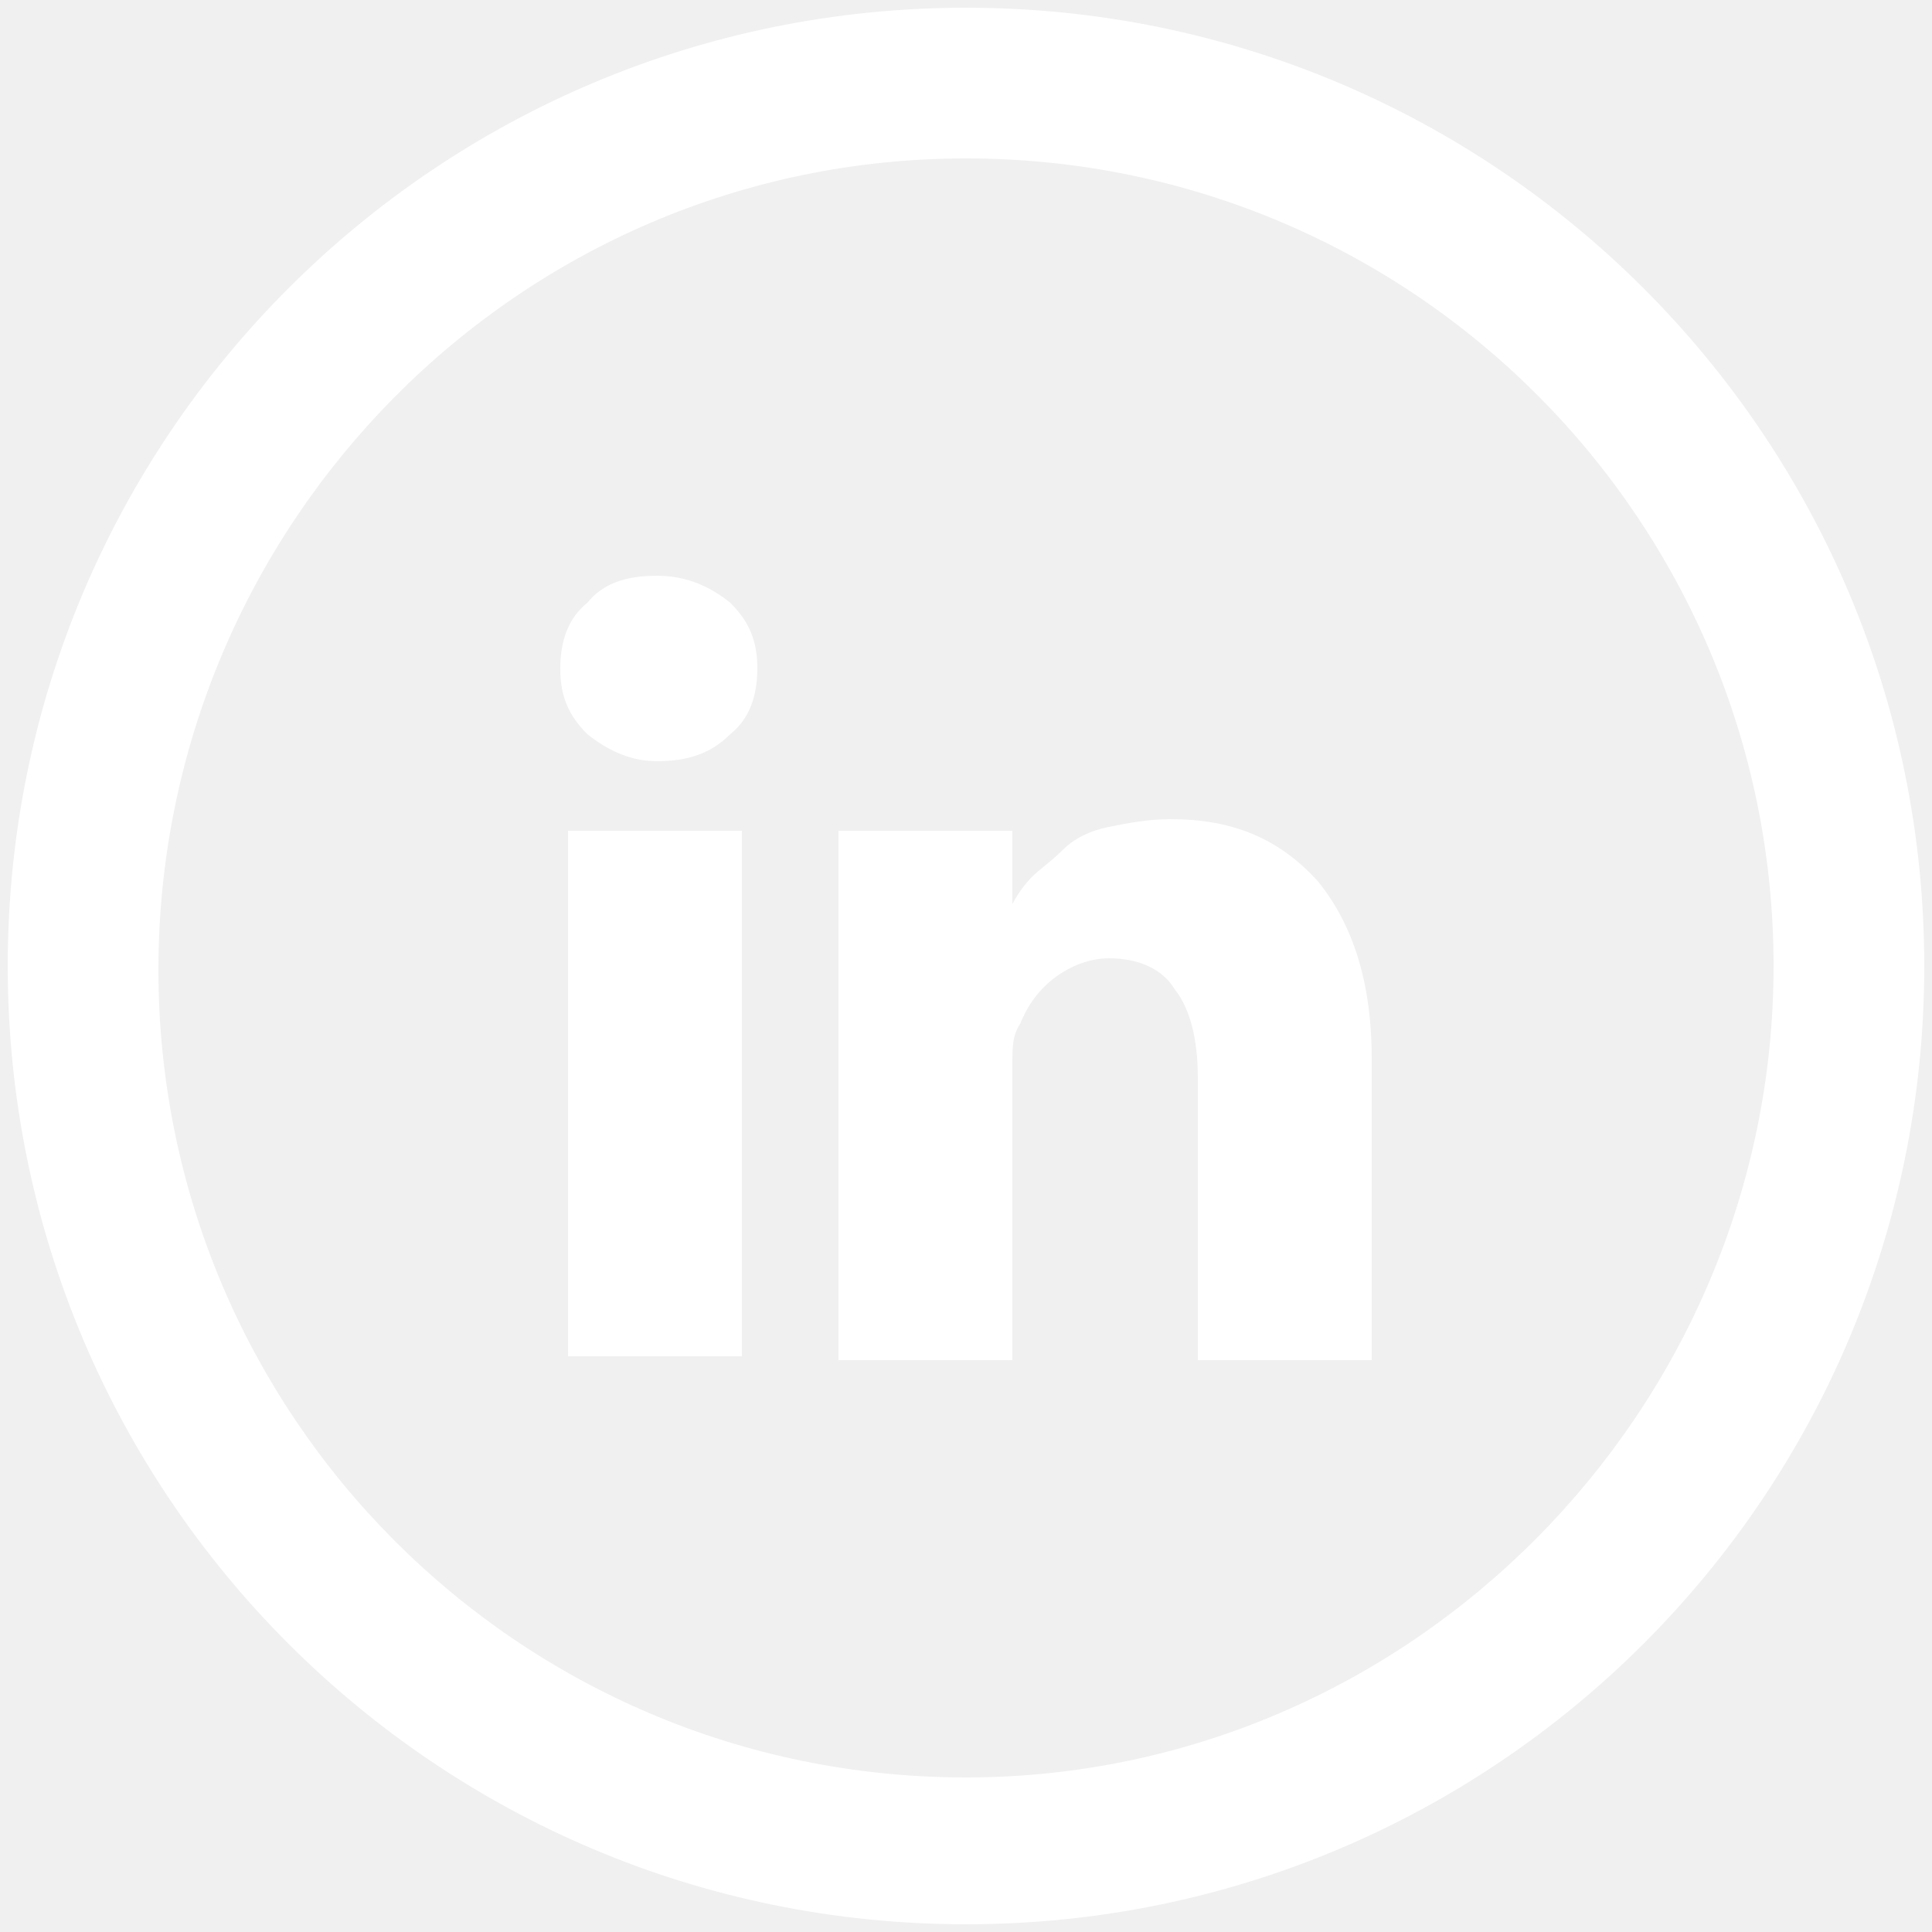
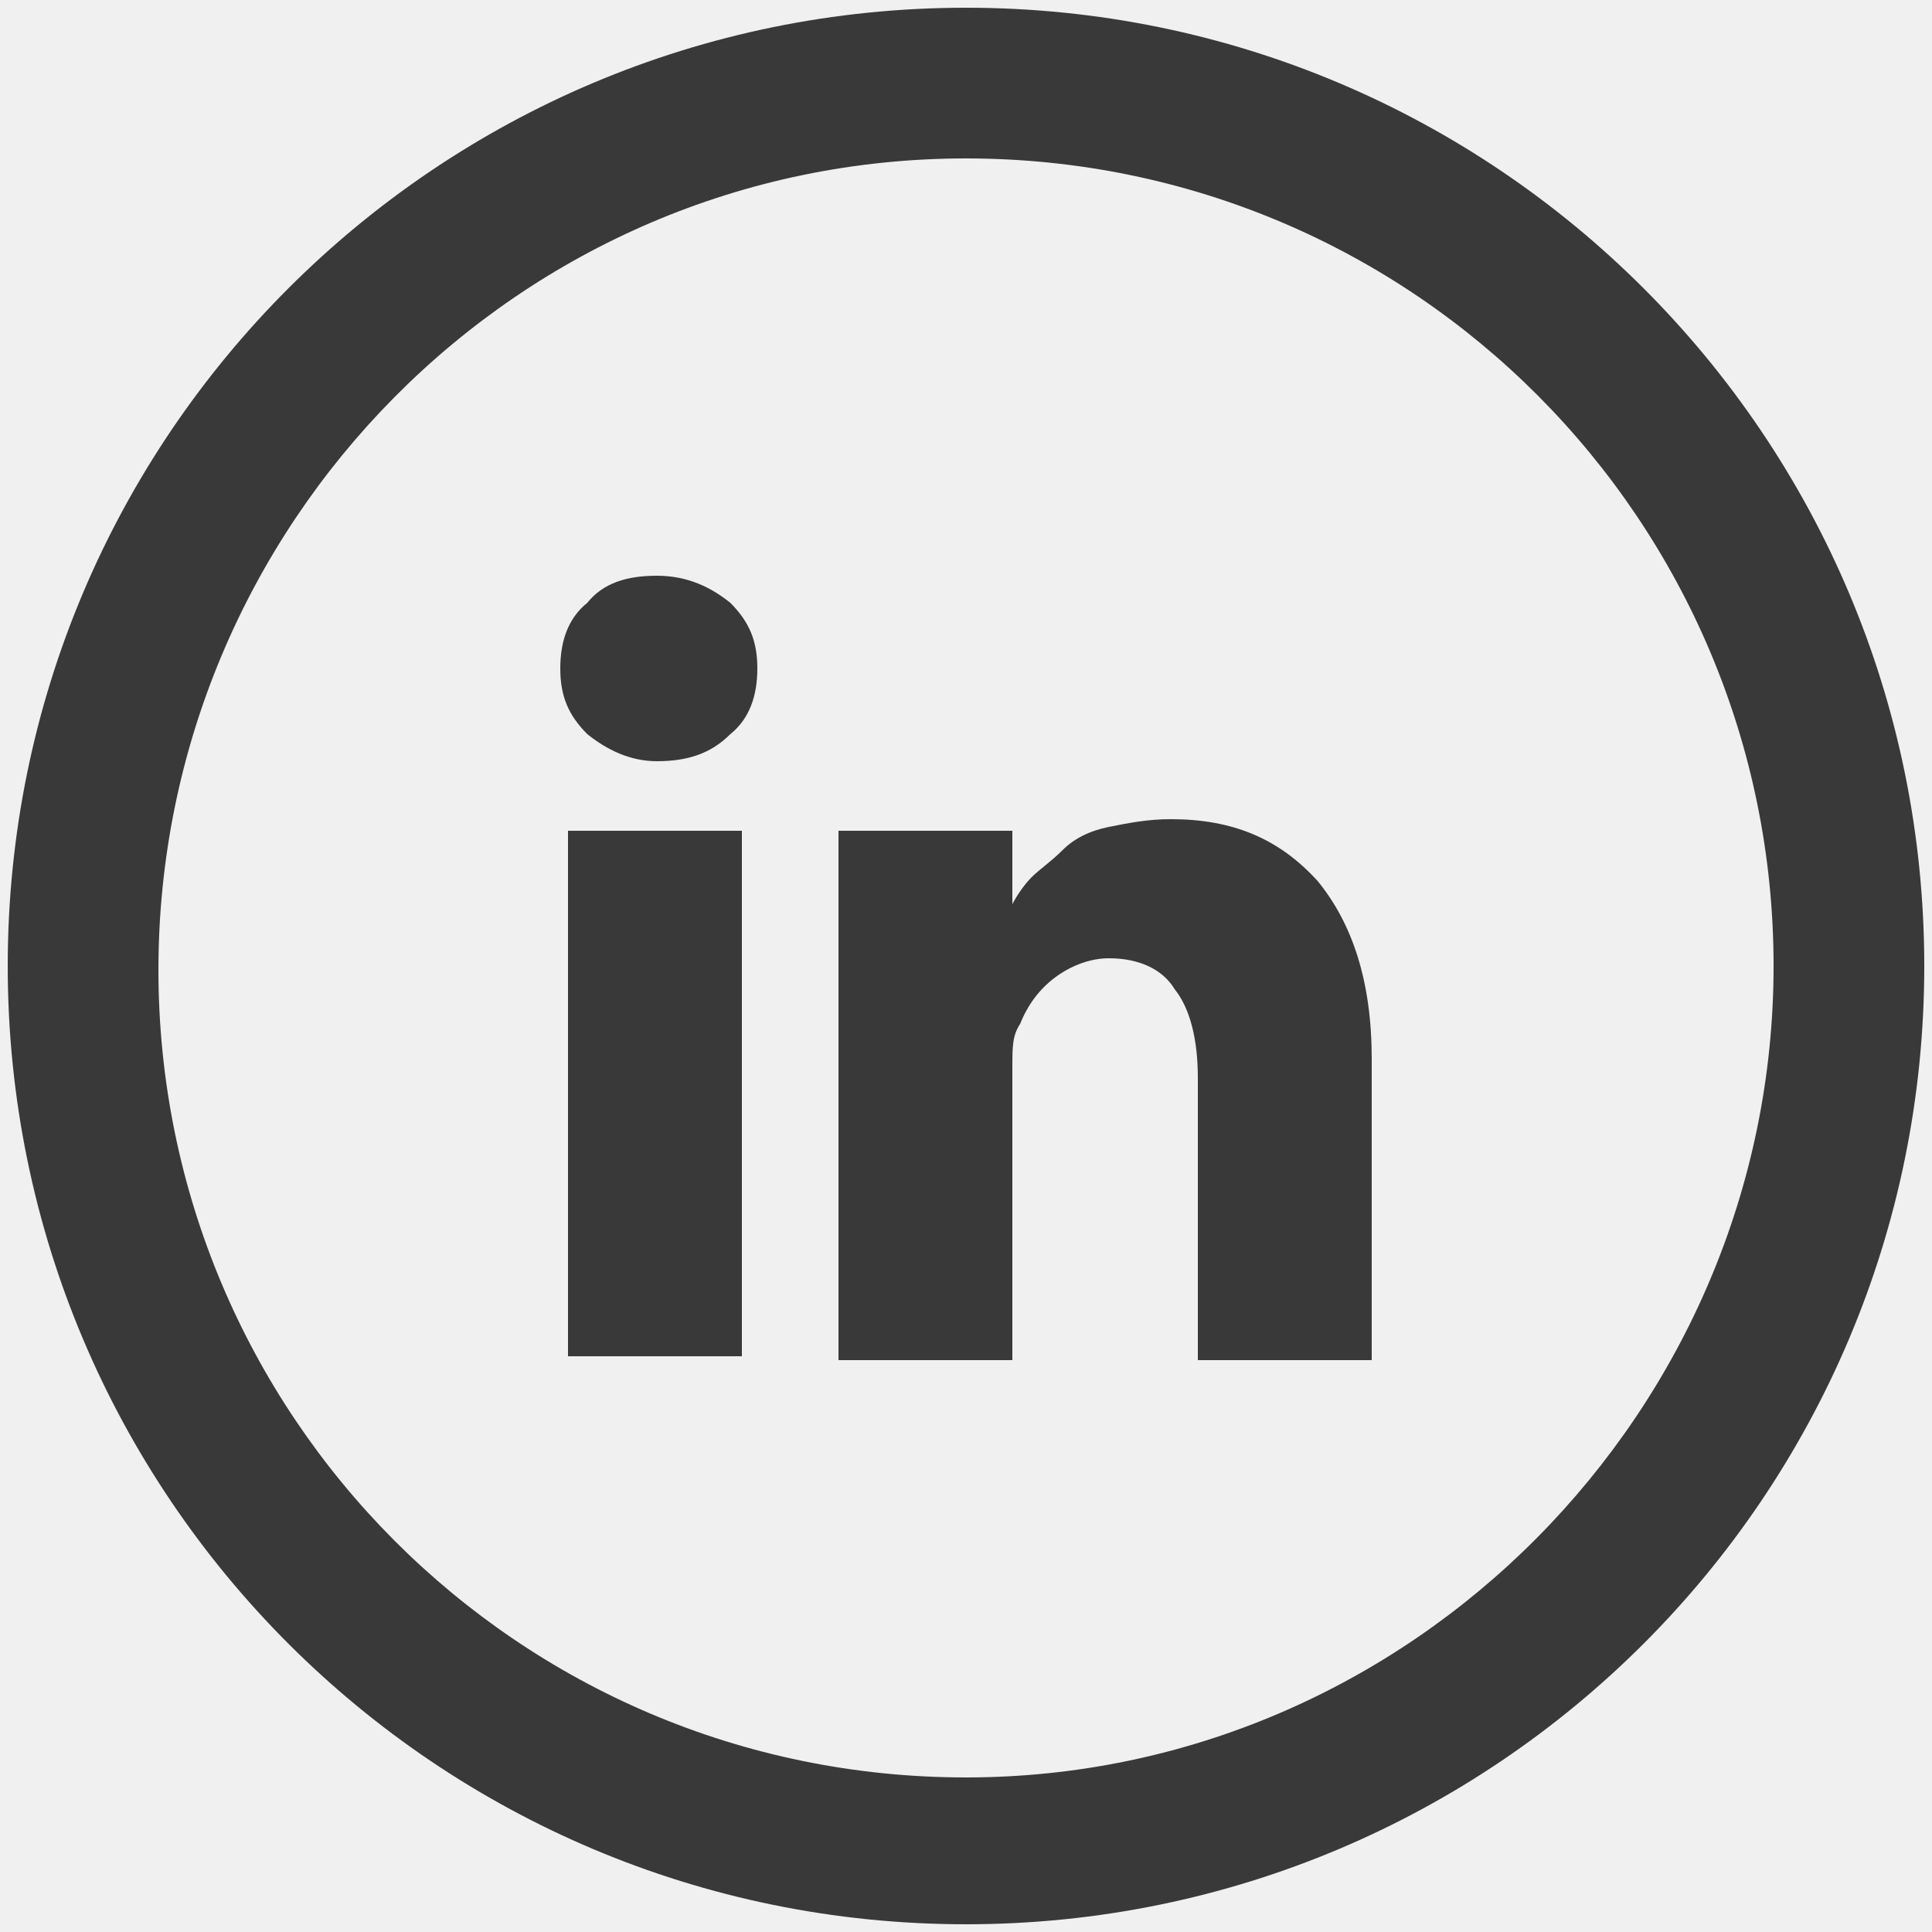
<svg xmlns="http://www.w3.org/2000/svg" version="1.1" id="Layer_1" x="0px" y="0px" viewBox="0 0 50 50" style="enable-background:new 0 0 50 50;" xml:space="preserve">
  <style type="text/css">
- 	.st0{fill:#FFFFFF;}
+ 	.st0{fill:#393939;}
</style>
  <g>
    <path class="st0" d="M25,0.2C11.3,0.2,0.2,11.3,0.2,25S11.3,49.8,25,49.8S49.8,38.7,49.8,25S38.7,0.2,25,0.2z M25,46   C13.4,46,4.1,36.6,4.1,25.1s9.3-21,20.9-21S45.9,13.5,45.9,25S36.5,46,25,46z" />
    <rect x="14.7" y="21.5" class="st0" width="4.5" height="13.6" />
    <path class="st0" d="M30.3,21.2c-0.6,0-1.1,0.1-1.6,0.2c-0.5,0.1-0.9,0.3-1.2,0.6c-0.3,0.3-0.6,0.5-0.8,0.7   c-0.2,0.2-0.4,0.5-0.5,0.7v-1.9h-4.5l0,0.7c0,0.4,0,1.8,0,4.1c0,2.3,0,5.2,0,8.9h4.5v-7.6c0-0.5,0-0.8,0.2-1.1   c0.2-0.5,0.5-0.9,0.9-1.2c0.4-0.3,0.9-0.5,1.4-0.5c0.8,0,1.4,0.3,1.7,0.8c0.4,0.5,0.6,1.3,0.6,2.3v7.3h4.5v-7.8   c0-2-0.5-3.5-1.4-4.6C33.1,21.7,31.9,21.2,30.3,21.2z" />
    <path class="st0" d="M17,14.9c-0.8,0-1.4,0.2-1.8,0.7c-0.5,0.4-0.7,1-0.7,1.7c0,0.7,0.2,1.2,0.7,1.7c0.5,0.4,1.1,0.7,1.8,0.7h0   c0.8,0,1.4-0.2,1.9-0.7c0.5-0.4,0.7-1,0.7-1.7c0-0.7-0.2-1.2-0.7-1.7C18.4,15.2,17.8,14.9,17,14.9z" />
  </g>
</svg>
